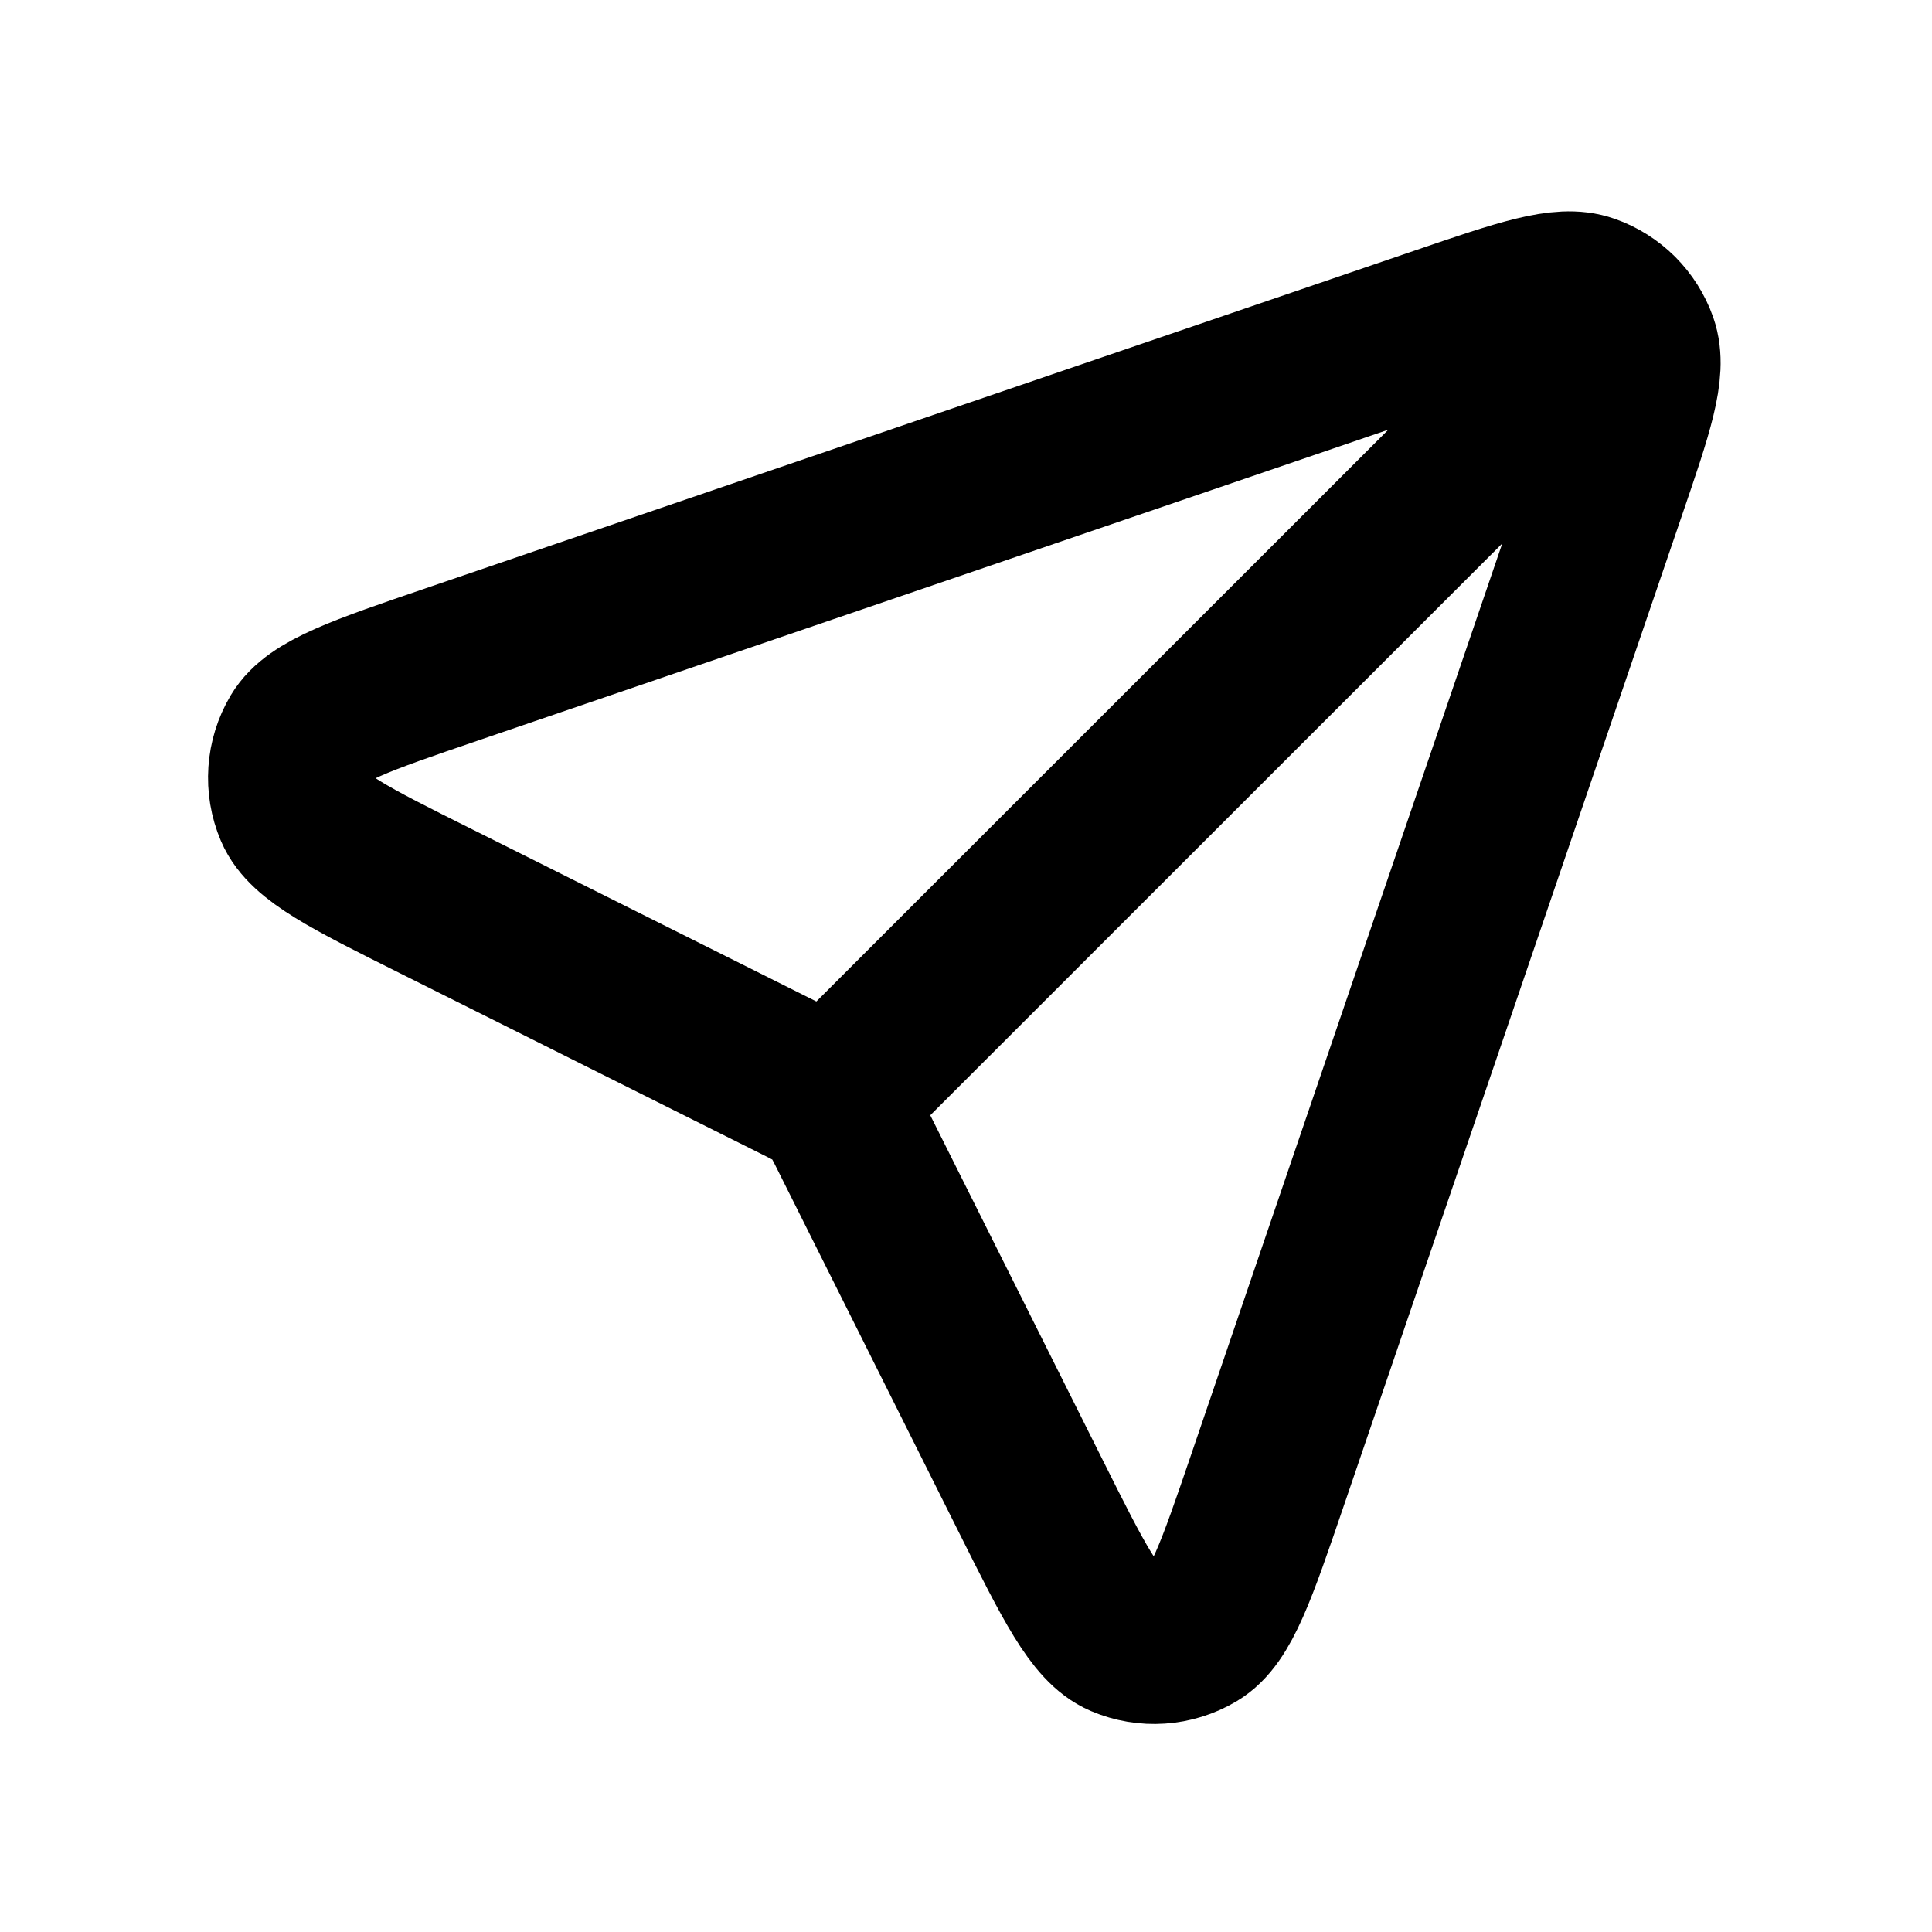
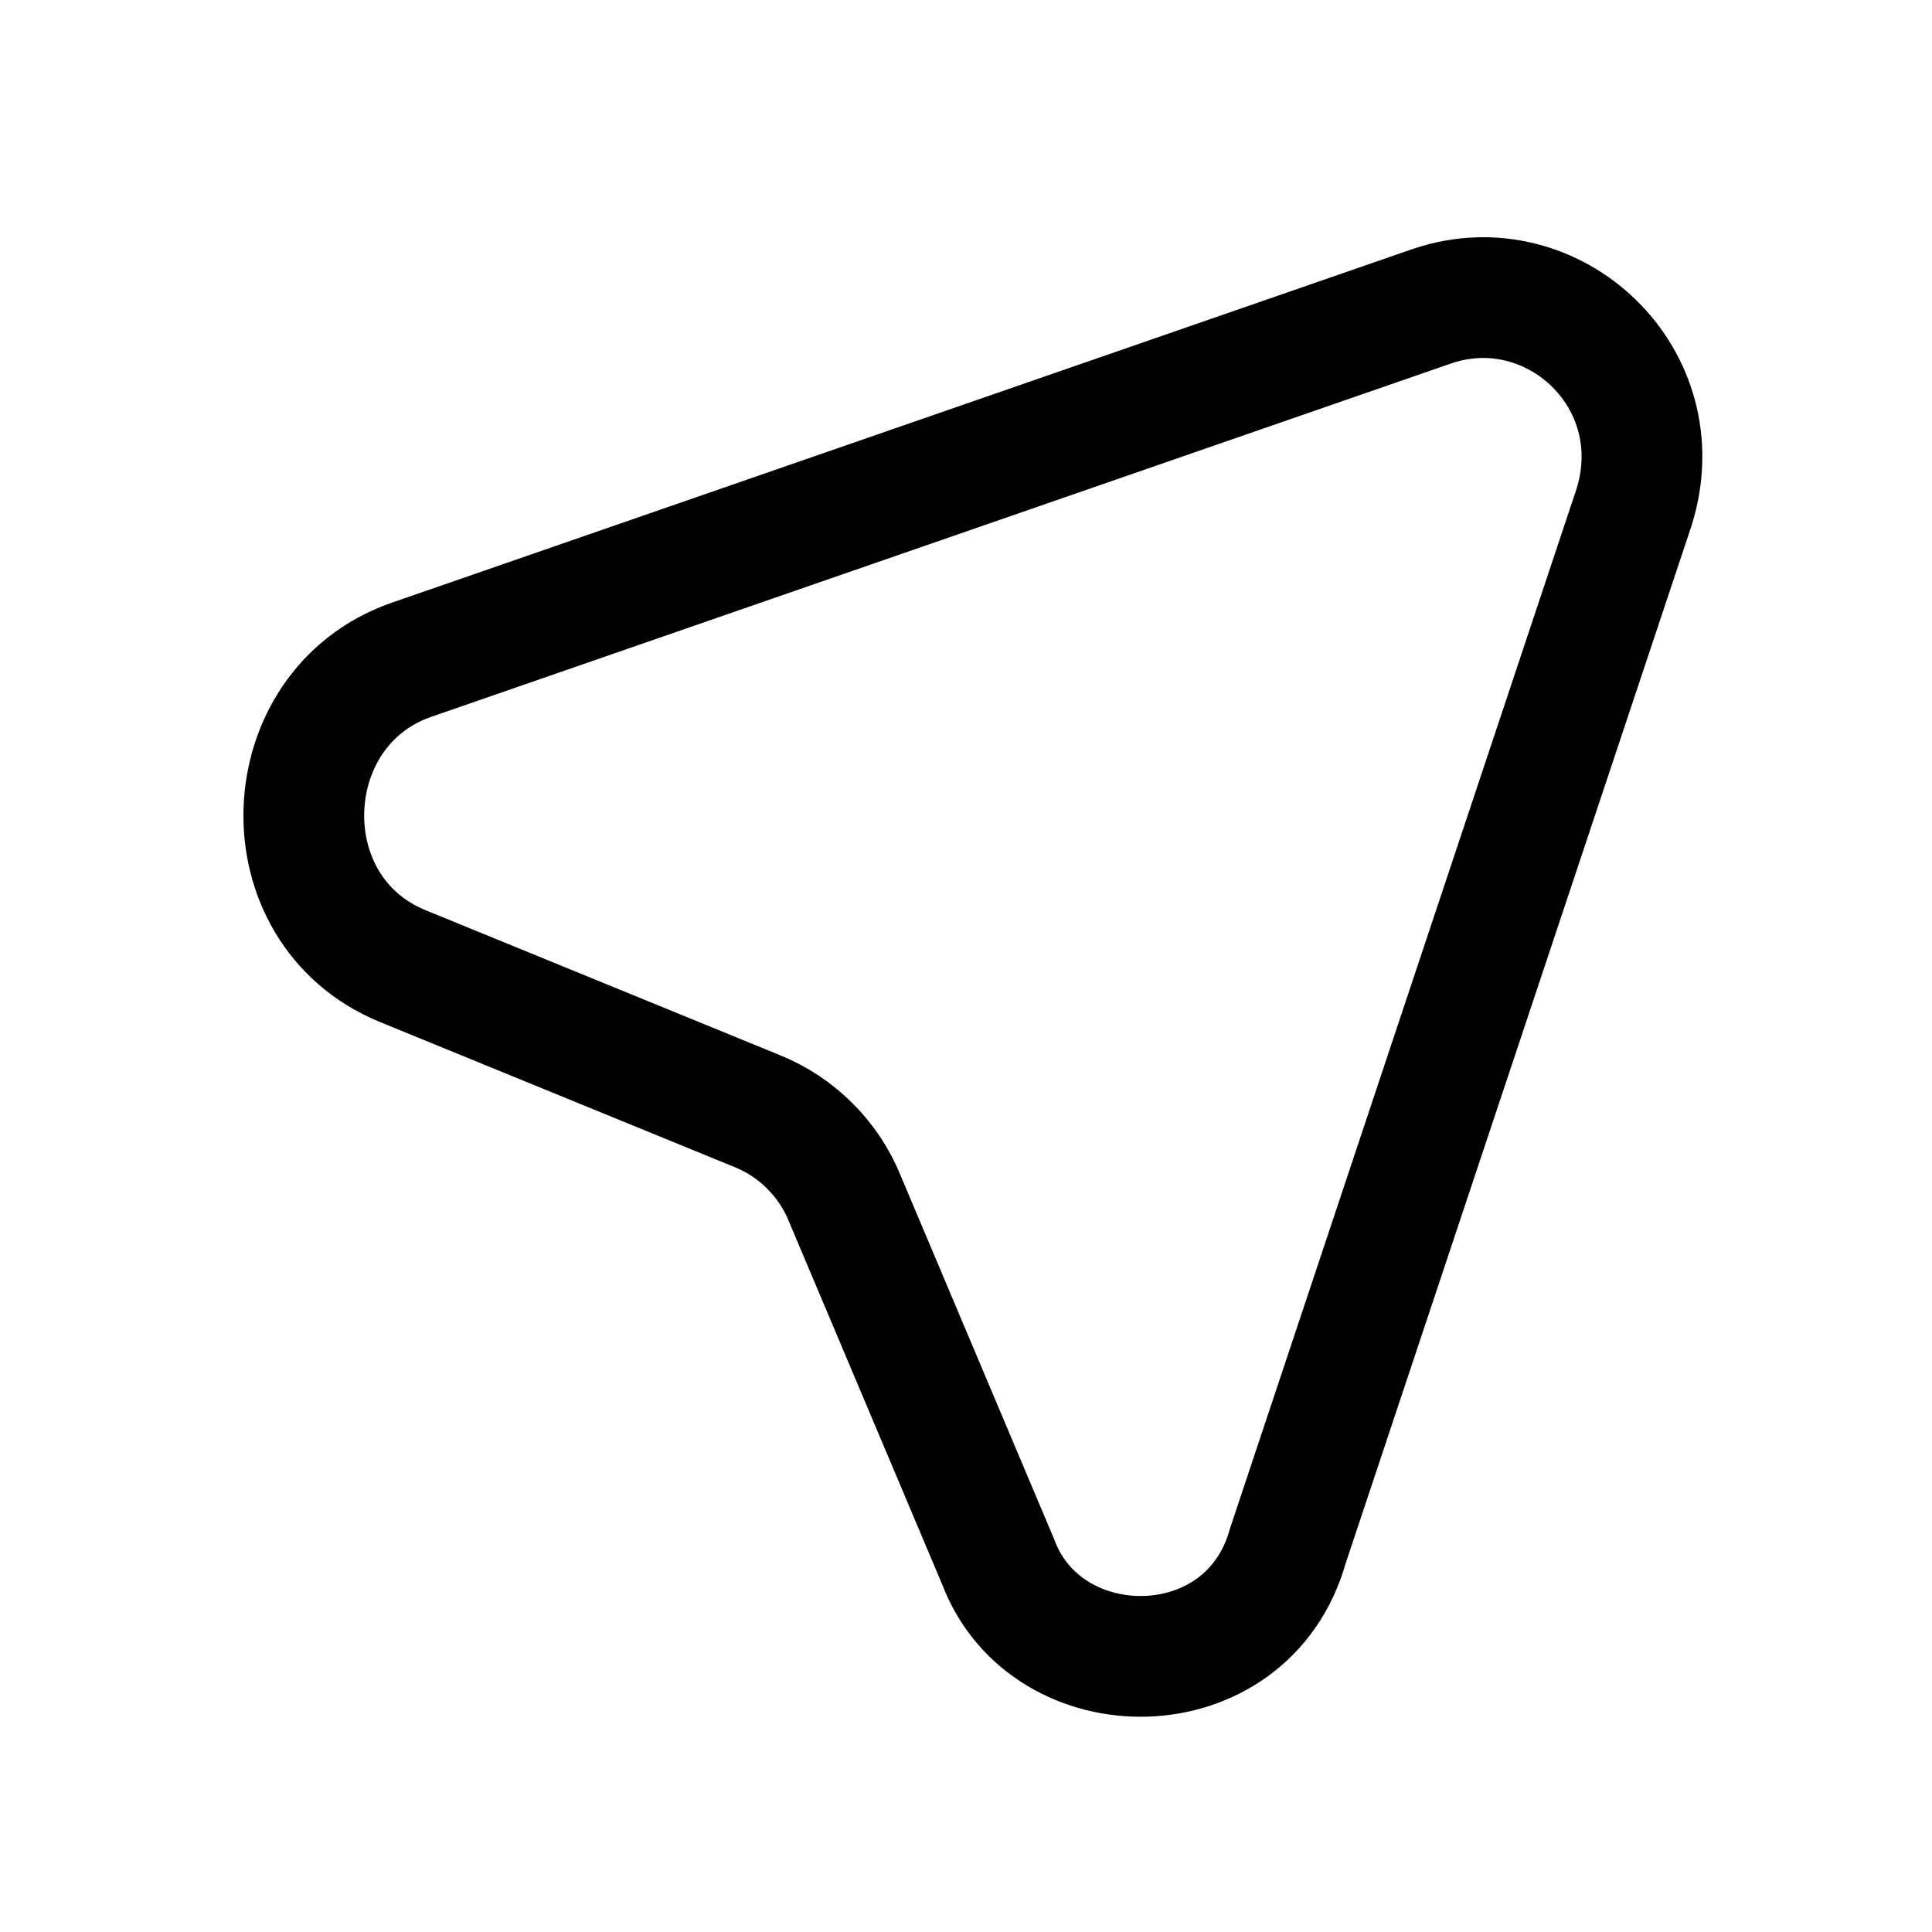
- <svg xmlns="http://www.w3.org/2000/svg" width="800px" height="800px" viewBox="0 0 24 24" fill="none">
-   <path d="M10.301 13.695L20.102 3.897M10.579 14.136L12.802 18.58C13.339 19.654 13.607 20.192 13.946 20.336C14.239 20.461 14.575 20.438 14.849 20.275C15.165 20.087 15.359 19.518 15.747 18.382L19.946 6.084C20.285 5.094 20.453 4.599 20.338 4.271C20.237 3.986 20.013 3.762 19.728 3.662C19.401 3.546 18.905 3.715 17.915 4.053L5.618 8.252C4.481 8.64 3.913 8.834 3.725 9.15C3.562 9.424 3.539 9.76 3.664 10.054C3.808 10.392 4.345 10.661 5.419 11.197L9.864 13.42C10.041 13.508 10.13 13.553 10.206 13.612C10.274 13.664 10.335 13.725 10.388 13.793C10.447 13.87 10.491 13.959 10.579 14.136Z" stroke="#000000" stroke-width="2" stroke-linecap="round" stroke-linejoin="round" />
+ <svg xmlns="http://www.w3.org/2000/svg" width="24" height="24" viewBox="0 0 24 24" fill="none">
+   <path d="M15.999 19.2L20.299 6.3C20.799 4.7 19.299 3.3 17.799 3.8L5.1 8.2C3.4 8.8 3.3 11.3 5 12L9.4 13.8C9.9 14 10.3 14.4 10.499 14.9L12.399 19.4C12.999 21 15.499 21 15.999 19.2Z" stroke="black" stroke-width="1.5" stroke-miterlimit="10" stroke-linecap="round" stroke-linejoin="round" />
</svg>
